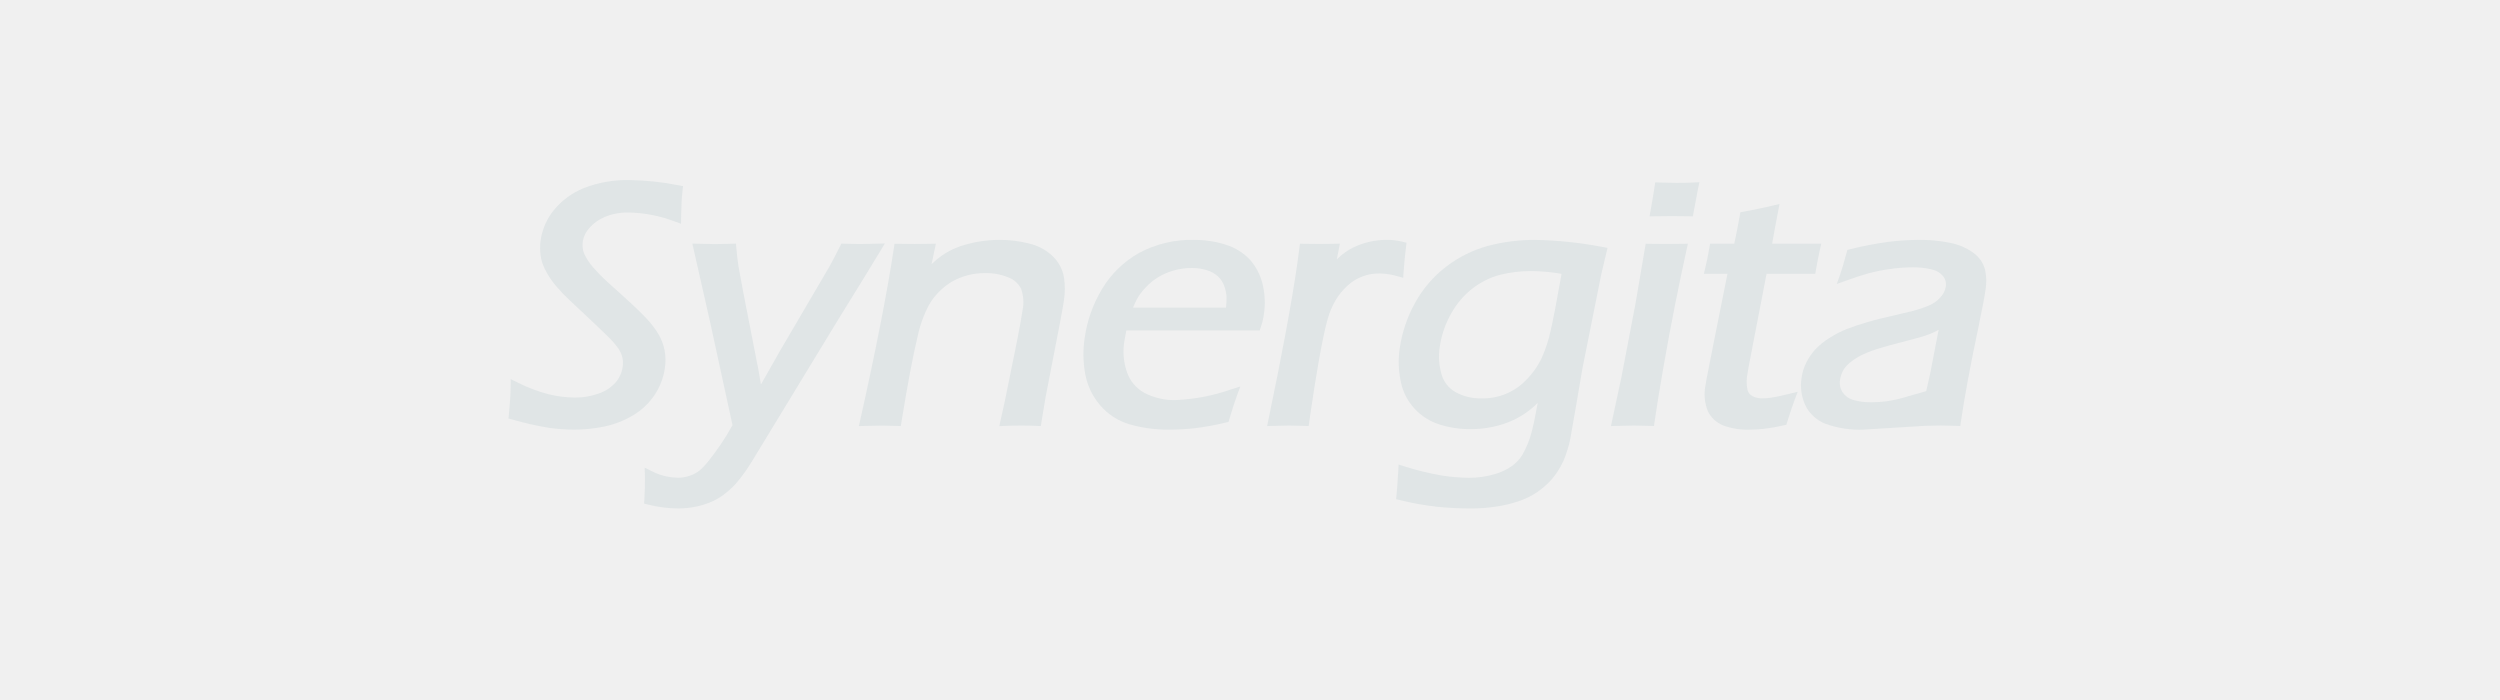
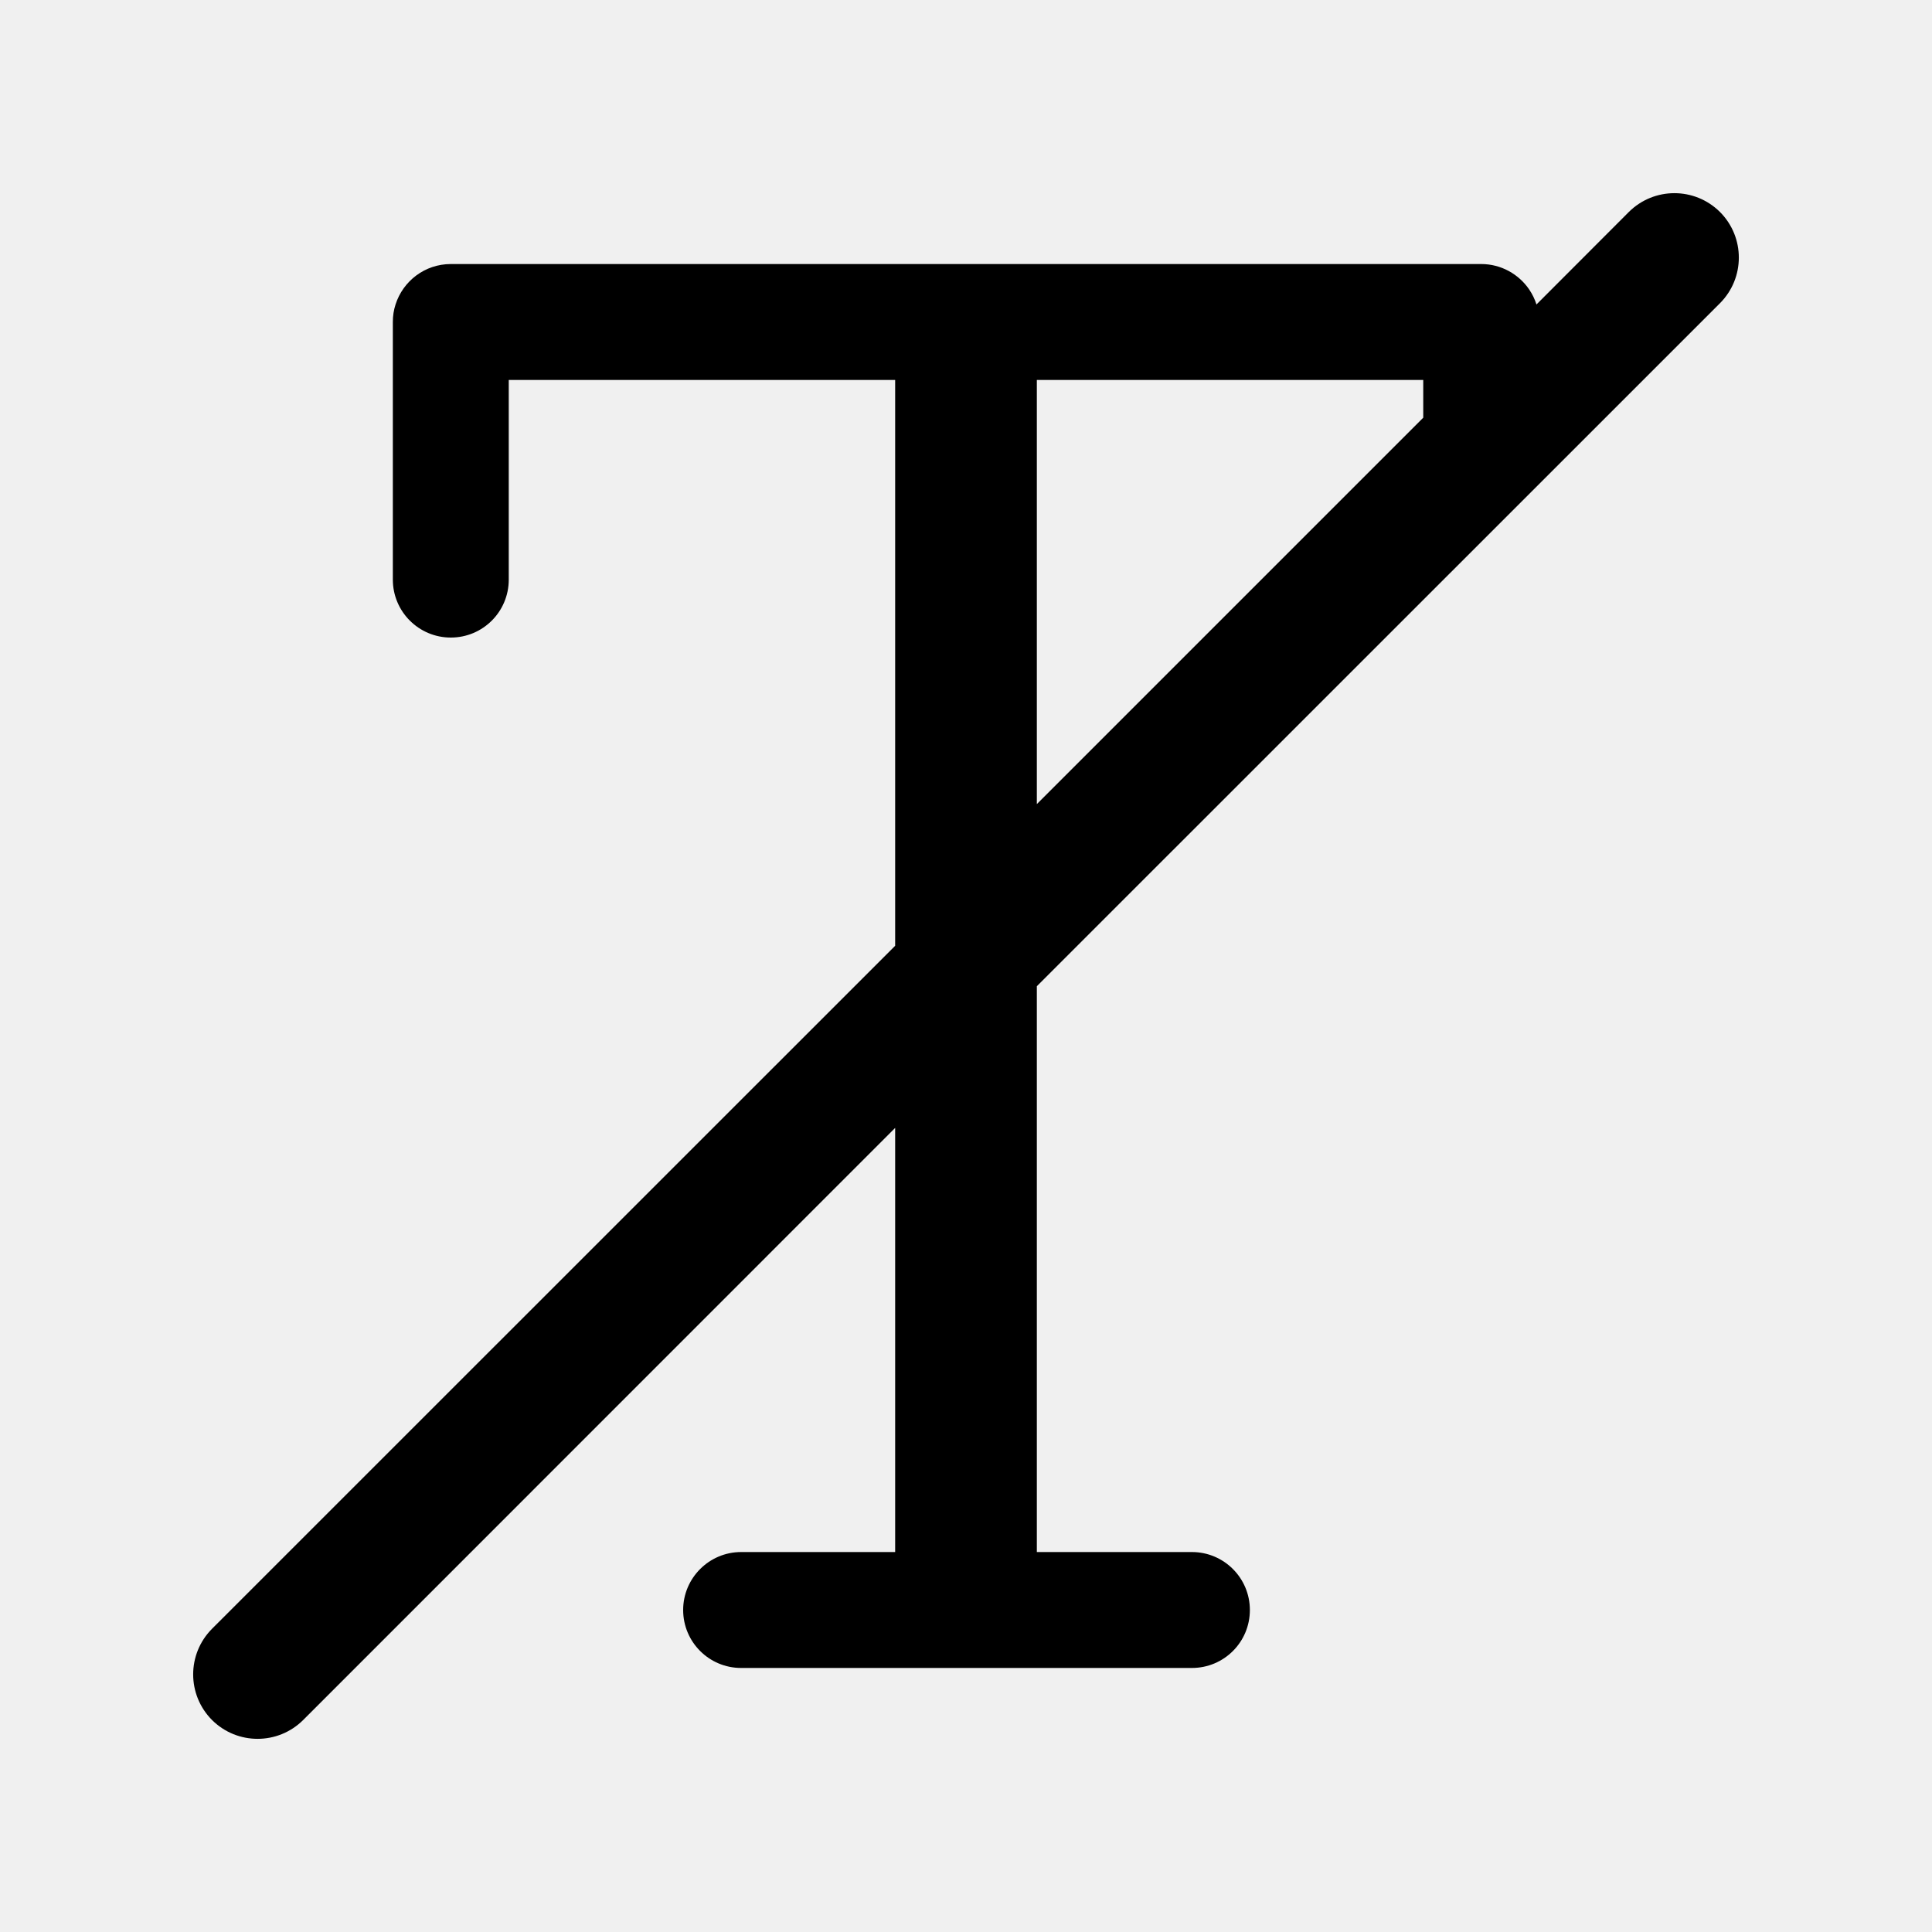
- <svg xmlns="http://www.w3.org/2000/svg" width="236" height="66" viewBox="0 0 236 66" fill="none">
-   <g clip-path="url(#clip0_113_35)">
-     <path d="M54.197 40.557C53.393 40.555 52.59 40.497 51.794 40.383C50.639 40.192 49.497 39.933 48.374 39.607L48 39.507L48.039 39.13C48.141 38.131 48.196 37.249 48.205 36.517L48.212 35.79L48.874 36.114C49.796 36.582 50.767 36.95 51.77 37.213C52.598 37.419 53.449 37.525 54.303 37.529C55.057 37.532 55.806 37.403 56.513 37.148C57.122 36.945 57.668 36.592 58.096 36.122C58.465 35.703 58.702 35.188 58.777 34.639C58.824 34.343 58.816 34.041 58.754 33.748C58.679 33.445 58.55 33.157 58.373 32.898C58.033 32.433 57.648 32 57.224 31.607C56.633 31.029 55.794 30.233 54.734 29.243L53.655 28.229C53.256 27.854 52.879 27.457 52.525 27.04C52.216 26.678 51.938 26.292 51.695 25.884C51.498 25.557 51.334 25.212 51.206 24.855C51.094 24.512 51.025 24.157 51.002 23.797C50.973 23.408 50.987 23.017 51.044 22.631C51.2 21.606 51.63 20.64 52.289 19.829C53.032 18.922 53.996 18.212 55.092 17.763C56.498 17.214 58.005 16.955 59.518 17.001C61.043 17.03 62.563 17.194 64.058 17.491L64.479 17.569L64.432 17.985C64.356 18.657 64.311 19.497 64.299 20.482L64.291 21.123L63.678 20.901C62.299 20.376 60.836 20.092 59.357 20.061C58.581 20.042 57.811 20.183 57.096 20.477C56.533 20.711 56.034 21.068 55.635 21.52C55.317 21.87 55.105 22.299 55.021 22.76C54.983 23.005 54.983 23.254 55.021 23.5C55.06 23.735 55.139 23.962 55.253 24.172C55.458 24.549 55.702 24.903 55.982 25.23C56.394 25.702 56.832 26.152 57.296 26.576C57.445 26.707 57.949 27.16 58.974 28.087C59.952 28.972 60.673 29.671 61.119 30.163C61.521 30.599 61.877 31.074 62.181 31.581C62.444 32.038 62.631 32.534 62.735 33.05C62.842 33.612 62.852 34.187 62.763 34.752C62.632 35.671 62.291 36.55 61.766 37.324C61.242 38.098 60.547 38.747 59.732 39.224C58.91 39.709 58.013 40.059 57.075 40.259C56.13 40.459 55.164 40.559 54.197 40.557Z" fill="#E0E5E6" />
-     <path d="M64.024 48C63.063 47.99 62.108 47.867 61.178 47.633L60.804 47.542L60.827 47.166C60.88 46.281 60.897 45.521 60.878 44.907L60.855 44.143L61.551 44.49C61.976 44.71 62.43 44.872 62.899 44.972C63.261 45.05 63.629 45.092 63.998 45.1C64.387 45.098 64.772 45.03 65.137 44.901C65.478 44.788 65.794 44.614 66.07 44.387C66.397 44.094 66.695 43.772 66.96 43.425C67.296 43 67.667 42.493 68.061 41.916C68.425 41.384 68.79 40.785 69.149 40.132L67.063 30.534L65.357 22.994L65.95 23.01C66.725 23.031 67.278 23.042 67.539 23.042C67.845 23.042 68.356 23.031 69.036 23.01L69.473 22.996L69.512 23.422C69.579 24.159 69.645 24.727 69.707 25.11C69.769 25.494 69.919 26.308 70.151 27.524L71.591 34.896C71.674 35.341 71.755 35.808 71.833 36.294L73.688 33.027L78.297 25.165C78.422 24.944 78.553 24.702 78.682 24.454C78.811 24.206 79.016 23.805 79.295 23.256L79.428 22.996L79.724 23.005C80.409 23.026 80.896 23.037 81.172 23.037C81.333 23.037 81.728 23.031 82.697 23.005L83.529 22.982L83.11 23.681C82.54 24.638 81.199 26.821 79.011 30.355L70.951 43.605C70.504 44.345 69.994 45.046 69.427 45.702C69.084 46.073 68.704 46.41 68.295 46.71C67.965 46.957 67.609 47.168 67.231 47.338C66.754 47.547 66.256 47.708 65.746 47.818C65.18 47.936 64.603 47.996 64.024 48Z" fill="#E0E5E6" />
-     <path d="M94.46 39.651C94.756 38.368 95.022 37.113 95.25 35.922L96.011 32.171C96.261 30.896 96.436 29.924 96.529 29.286C96.668 28.615 96.621 27.919 96.392 27.271C96.156 26.781 95.737 26.398 95.221 26.201C94.528 25.91 93.779 25.767 93.024 25.783C91.904 25.765 90.8 26.049 89.833 26.603C88.949 27.144 88.215 27.891 87.698 28.777C87.192 29.741 86.826 30.77 86.609 31.832C86.2 33.499 85.689 36.187 85.1 39.821L85.035 40.22L84.626 40.206C84.02 40.185 83.544 40.174 83.212 40.174C82.88 40.174 82.361 40.185 81.672 40.206L81.078 40.224L81.205 39.657C82.696 32.98 83.766 27.512 84.383 23.403L84.442 23.011L86.337 23.031C86.7 23.031 87.183 23.026 87.767 23.015L88.348 23.004L87.939 24.939C88.075 24.806 88.221 24.673 88.377 24.54C88.737 24.238 89.124 23.971 89.536 23.741C90.013 23.479 90.519 23.27 91.044 23.121C91.59 22.961 92.147 22.84 92.711 22.761C93.256 22.684 93.807 22.645 94.359 22.644C95.311 22.64 96.261 22.759 97.182 22.997C98.028 23.197 98.802 23.621 99.416 24.224C99.955 24.756 100.312 25.439 100.438 26.178C100.548 26.899 100.548 27.632 100.438 28.354C100.418 28.492 100.375 28.753 100.303 29.169C100.236 29.562 100.14 30.075 100.01 30.738L98.706 37.473C98.594 38.1 98.463 38.892 98.317 39.821L98.255 40.22L97.84 40.202C97.352 40.181 96.886 40.17 96.454 40.17C95.923 40.17 95.415 40.181 94.944 40.202L94.337 40.229L94.46 39.651Z" fill="#E0E5E6" />
-     <path d="M110.421 40.557C109.139 40.577 107.862 40.409 106.632 40.057C105.533 39.735 104.558 39.099 103.83 38.232C103.116 37.383 102.638 36.368 102.44 35.286C102.237 34.16 102.222 33.009 102.396 31.877C102.627 30.248 103.188 28.681 104.044 27.265C104.883 25.862 106.08 24.697 107.518 23.881C109.114 23.024 110.914 22.598 112.734 22.646C113.74 22.64 114.74 22.792 115.697 23.095C116.579 23.361 117.373 23.853 117.997 24.519C118.589 25.19 119.001 25.994 119.197 26.86C119.422 27.808 119.456 28.789 119.3 29.75C119.243 30.138 119.148 30.52 119.016 30.89L118.914 31.196H106.325L106.302 31.319C106.225 31.719 106.169 32.007 106.137 32.226C105.976 33.208 106.064 34.213 106.393 35.154C106.676 35.972 107.258 36.66 108.028 37.085C108.933 37.558 109.948 37.793 110.974 37.766C112.753 37.694 114.51 37.358 116.185 36.767L117.087 36.479L116.765 37.352C116.552 37.928 116.311 38.675 116.049 39.572L115.976 39.827L115.712 39.889C114.761 40.12 113.796 40.298 112.824 40.421C112.026 40.512 111.224 40.557 110.421 40.557ZM115.734 29.037C115.778 28.682 115.793 28.324 115.781 27.967C115.755 27.617 115.676 27.272 115.547 26.945C115.423 26.615 115.221 26.317 114.959 26.077C114.666 25.815 114.317 25.62 113.937 25.508C113.467 25.363 112.977 25.293 112.484 25.299C111.908 25.299 111.334 25.379 110.78 25.539C110.254 25.687 109.752 25.908 109.288 26.194C108.856 26.462 108.464 26.789 108.124 27.164C107.82 27.484 107.556 27.837 107.337 28.217C107.219 28.434 107.092 28.716 106.958 29.037H115.734Z" fill="#E0E5E6" />
-     <path d="M119.731 39.66C121.016 33.515 121.936 28.543 122.467 24.882L122.717 23.005L123.132 23.013C123.682 23.024 124.146 23.029 124.512 23.029C124.933 23.029 125.405 23.024 125.914 23.013L126.485 23.001L126.196 24.49C126.264 24.424 126.329 24.361 126.389 24.302C126.775 23.942 127.211 23.637 127.683 23.394C128.169 23.149 128.684 22.963 129.215 22.84C129.772 22.709 130.344 22.641 130.917 22.641C131.41 22.64 131.902 22.698 132.381 22.815L132.779 22.914L132.727 23.314C132.637 24.006 132.562 24.798 132.501 25.667L132.463 26.224L131.913 26.072C131.37 25.912 130.807 25.826 130.24 25.815C129.117 25.794 128.029 26.205 127.213 26.959C126.758 27.37 126.37 27.846 126.062 28.372C125.748 28.917 125.504 29.499 125.336 30.104C125.117 30.835 124.825 32.201 124.481 34.154C124.229 35.586 123.984 37.129 123.751 38.737L123.537 40.218L123.12 40.203C122.532 40.182 122.055 40.171 121.699 40.171C121.375 40.171 120.871 40.182 120.2 40.203L119.614 40.222L119.731 39.66Z" fill="#E0E5E6" />
-     <path d="M138.869 48.002C137.795 48.003 136.722 47.948 135.654 47.838C134.483 47.707 133.322 47.499 132.18 47.217L131.794 47.124L131.907 45.854C131.926 45.642 131.957 45.166 131.997 44.438L132.028 43.856L132.598 44.031C133.734 44.394 134.894 44.679 136.071 44.883C136.924 45.023 137.786 45.096 138.65 45.103C139.487 45.108 140.319 44.99 141.12 44.754C141.716 44.582 142.277 44.312 142.78 43.955C143.146 43.679 143.457 43.341 143.7 42.956C144.1 42.263 144.402 41.519 144.597 40.745C144.741 40.221 144.931 39.312 145.163 38.032C144.495 38.706 143.709 39.259 142.842 39.663C142.243 39.94 141.614 40.148 140.967 40.284C140.271 40.436 139.56 40.512 138.847 40.512C137.86 40.521 136.878 40.378 135.937 40.087C135.004 39.802 134.168 39.275 133.518 38.562C132.867 37.85 132.425 36.979 132.24 36.041C132.01 34.995 131.975 33.916 132.138 32.858C132.357 31.357 132.849 29.906 133.592 28.574C134.32 27.245 135.326 26.079 136.544 25.152C137.71 24.259 139.044 23.599 140.47 23.209C141.927 22.826 143.43 22.637 144.939 22.646C147.067 22.687 149.186 22.91 151.274 23.312L151.752 23.397L151.175 25.829L149.374 34.829C149.341 35.051 149.153 36.153 148.816 38.108L148.232 41.447V41.458C148.09 42.118 147.892 42.766 147.641 43.395L147.636 43.407C147.427 43.872 147.175 44.317 146.882 44.736C146.608 45.13 146.287 45.491 145.924 45.809C145.556 46.15 145.151 46.449 144.715 46.702C144.267 46.964 143.791 47.177 143.295 47.338C142.622 47.56 141.929 47.722 141.226 47.822C140.446 47.942 139.658 48.002 138.869 48.002ZM144.532 25.591C143.539 25.586 142.551 25.705 141.59 25.946C140.656 26.196 139.784 26.628 139.026 27.216C138.183 27.869 137.488 28.685 136.983 29.613C136.442 30.568 136.082 31.61 135.921 32.69C135.776 33.574 135.83 34.479 136.082 35.34C136.282 36.049 136.759 36.652 137.41 37.02C138.158 37.428 139.006 37.631 139.862 37.608C140.647 37.625 141.426 37.48 142.149 37.182C142.872 36.885 143.522 36.441 144.057 35.88C144.678 35.262 145.184 34.543 145.552 33.756C145.921 32.925 146.202 32.06 146.389 31.173C146.6 30.289 146.943 28.498 147.411 25.851C146.461 25.682 145.498 25.595 144.533 25.59L144.532 25.591Z" fill="#E0E5E6" />
-     <path d="M153.062 35.611L154.383 28.703L155.353 23.011L157.268 23.031L159.337 23.009L159.215 23.562C158.852 25.217 158.483 26.98 158.119 28.804C157.754 30.627 157.38 32.636 157.008 34.781C156.636 36.926 156.36 38.616 156.191 39.817L156.132 40.216L155.718 40.203C155.03 40.182 154.534 40.171 154.244 40.171C153.976 40.171 153.442 40.182 152.661 40.203L152.073 40.219L153.062 35.611ZM155.815 19.883C155.991 18.884 156.121 18.122 156.193 17.614L156.251 17.215L156.668 17.23C157.257 17.251 157.792 17.262 158.254 17.262C158.834 17.262 159.363 17.251 159.827 17.23L160.423 17.203L160.302 17.774C160.233 18.099 160.09 18.863 159.874 20.044L159.805 20.424L159.409 20.417C158.796 20.406 158.298 20.401 157.877 20.401C157.455 20.401 156.933 20.406 156.274 20.417L155.715 20.426L155.815 19.883Z" fill="#E0E5E6" />
-     <path d="M165.169 40.557C164.313 40.591 163.459 40.455 162.658 40.157C162.009 39.895 161.489 39.398 161.204 38.77C160.906 38.002 160.835 37.166 161 36.36C161.018 36.235 161.055 36.018 161.11 35.717C161.171 35.387 161.386 34.27 161.735 32.54L163.074 25.844H160.843L160.977 25.288C161.086 24.832 161.216 24.27 161.366 23.383L161.43 23.004H163.714C163.844 22.426 164.02 21.549 164.238 20.343L164.294 20.036L164.609 19.979C165.695 19.779 166.615 19.579 167.294 19.419L167.988 19.258L167.855 19.943C167.629 21.114 167.433 22.177 167.29 23.005H171.925L171.802 23.555C171.677 24.112 171.558 24.72 171.427 25.469L171.361 25.845H166.764L165.083 34.556L164.967 35.255C164.856 35.769 164.856 36.301 164.967 36.816C165 36.939 165.058 37.055 165.139 37.155C165.219 37.255 165.32 37.337 165.434 37.397C165.71 37.537 166.016 37.609 166.326 37.606C166.608 37.605 166.889 37.585 167.167 37.547C167.479 37.506 168.048 37.385 168.858 37.188L169.707 36.981L169.401 37.78C169.208 38.293 168.975 38.988 168.709 39.845L168.631 40.097L168.369 40.155C167.745 40.302 167.113 40.412 166.476 40.486C166.019 40.538 165.577 40.557 165.169 40.557Z" fill="#E0E5E6" />
-     <path d="M175.973 40.557C174.728 40.614 173.485 40.426 172.316 40.005C171.465 39.669 170.778 39.025 170.4 38.207C170.045 37.41 169.929 36.529 170.067 35.67C170.138 35.158 170.294 34.66 170.528 34.197C170.75 33.76 171.03 33.354 171.361 32.989C171.753 32.576 172.197 32.215 172.684 31.914C173.211 31.574 173.772 31.285 174.358 31.053C174.913 30.834 175.562 30.616 176.289 30.404C177.017 30.191 178.17 29.904 179.738 29.552C180.226 29.452 180.646 29.34 180.991 29.232C181.337 29.124 181.655 29.016 181.923 28.912C182.155 28.825 182.377 28.714 182.584 28.58C182.783 28.448 182.965 28.293 183.126 28.119C183.279 27.961 183.408 27.783 183.509 27.59C183.591 27.43 183.647 27.26 183.675 27.083C183.709 26.908 183.706 26.728 183.664 26.554C183.622 26.38 183.544 26.217 183.433 26.075C183.17 25.76 182.808 25.539 182.403 25.445C181.797 25.295 181.173 25.225 180.548 25.237C179.822 25.239 179.097 25.294 178.379 25.401C177.719 25.492 177.065 25.622 176.421 25.791C175.866 25.943 175.156 26.175 174.309 26.479L173.39 26.81L173.712 25.906C173.874 25.449 174.078 24.757 174.318 23.851L174.388 23.589L174.656 23.524C175.843 23.227 177.048 22.996 178.262 22.831C179.239 22.709 180.222 22.646 181.206 22.643C182.164 22.637 183.119 22.729 184.057 22.918C184.863 23.065 185.624 23.389 186.283 23.865C186.84 24.261 187.235 24.838 187.396 25.493C187.521 26.09 187.537 26.704 187.444 27.307C187.336 28.051 187.094 29.313 186.729 31.057C186.363 32.8 186.039 34.415 185.768 35.877C185.497 37.339 185.275 38.661 185.108 39.814L185.05 40.213L184.633 40.198C184.045 40.177 183.561 40.166 183.194 40.166C182.859 40.166 182.377 40.176 181.755 40.196L175.992 40.552L175.973 40.557ZM182.937 31.17C182.692 31.306 182.439 31.425 182.178 31.527C181.907 31.634 181.61 31.736 181.293 31.826C180.976 31.917 180.392 32.077 179.499 32.306C178.632 32.528 178.011 32.698 177.65 32.813H177.641C177.01 32.988 176.395 33.215 175.802 33.491C175.397 33.686 175.017 33.926 174.668 34.205C174.412 34.404 174.193 34.645 174.021 34.918C173.86 35.203 173.753 35.514 173.705 35.836C173.626 36.25 173.711 36.679 173.945 37.034C174.172 37.374 174.513 37.626 174.909 37.747C175.476 37.911 176.066 37.988 176.657 37.974C177.13 37.972 177.603 37.942 178.072 37.884C178.766 37.782 179.449 37.625 180.116 37.412C180.682 37.255 181.259 37.091 181.835 36.923L182.208 35.266L183.008 31.125L182.937 31.17Z" fill="#E0E5E6" />
-   </g>
-   <defs>
-     <clipPath id="clip0_113_35">
-       <rect width="139.5" height="31" fill="white" transform="translate(48 17)" />
-     </clipPath>
-   </defs>
+ <svg xmlns="http://www.w3.org/2000/svg" width="800px" height="800px" viewBox="0 0 15 15" fill="none">
+   <path fill-rule="evenodd" clip-rule="evenodd" d="M13.354 2.354C13.549 2.158 13.549 1.842 13.354 1.646C13.158 1.451 12.842 1.451 12.646 1.646L11.929 2.364C11.916 2.322 11.897 2.284 11.873 2.248C11.792 2.129 11.655 2.05 11.5 2.05H3.5C3.299 2.05 3.129 2.182 3.071 2.364C3.057 2.407 3.05 2.452 3.05 2.5V4.5C3.05 4.749 3.252 4.95 3.5 4.95C3.749 4.95 3.95 4.749 3.95 4.5V2.95H6.95V7.343L1.646 12.646C1.451 12.842 1.451 13.158 1.646 13.354C1.842 13.549 2.158 13.549 2.354 13.354L6.95 8.757V12.05H5.754C5.506 12.05 5.304 12.252 5.304 12.5C5.304 12.749 5.506 12.95 5.754 12.95H9.254C9.503 12.95 9.704 12.749 9.704 12.5C9.704 12.252 9.503 12.05 9.254 12.05H8.05V7.657L13.354 2.354ZM8.05 6.243L11.05 3.243V2.95H8.05V6.243Z" fill="#000000" />
</svg>
